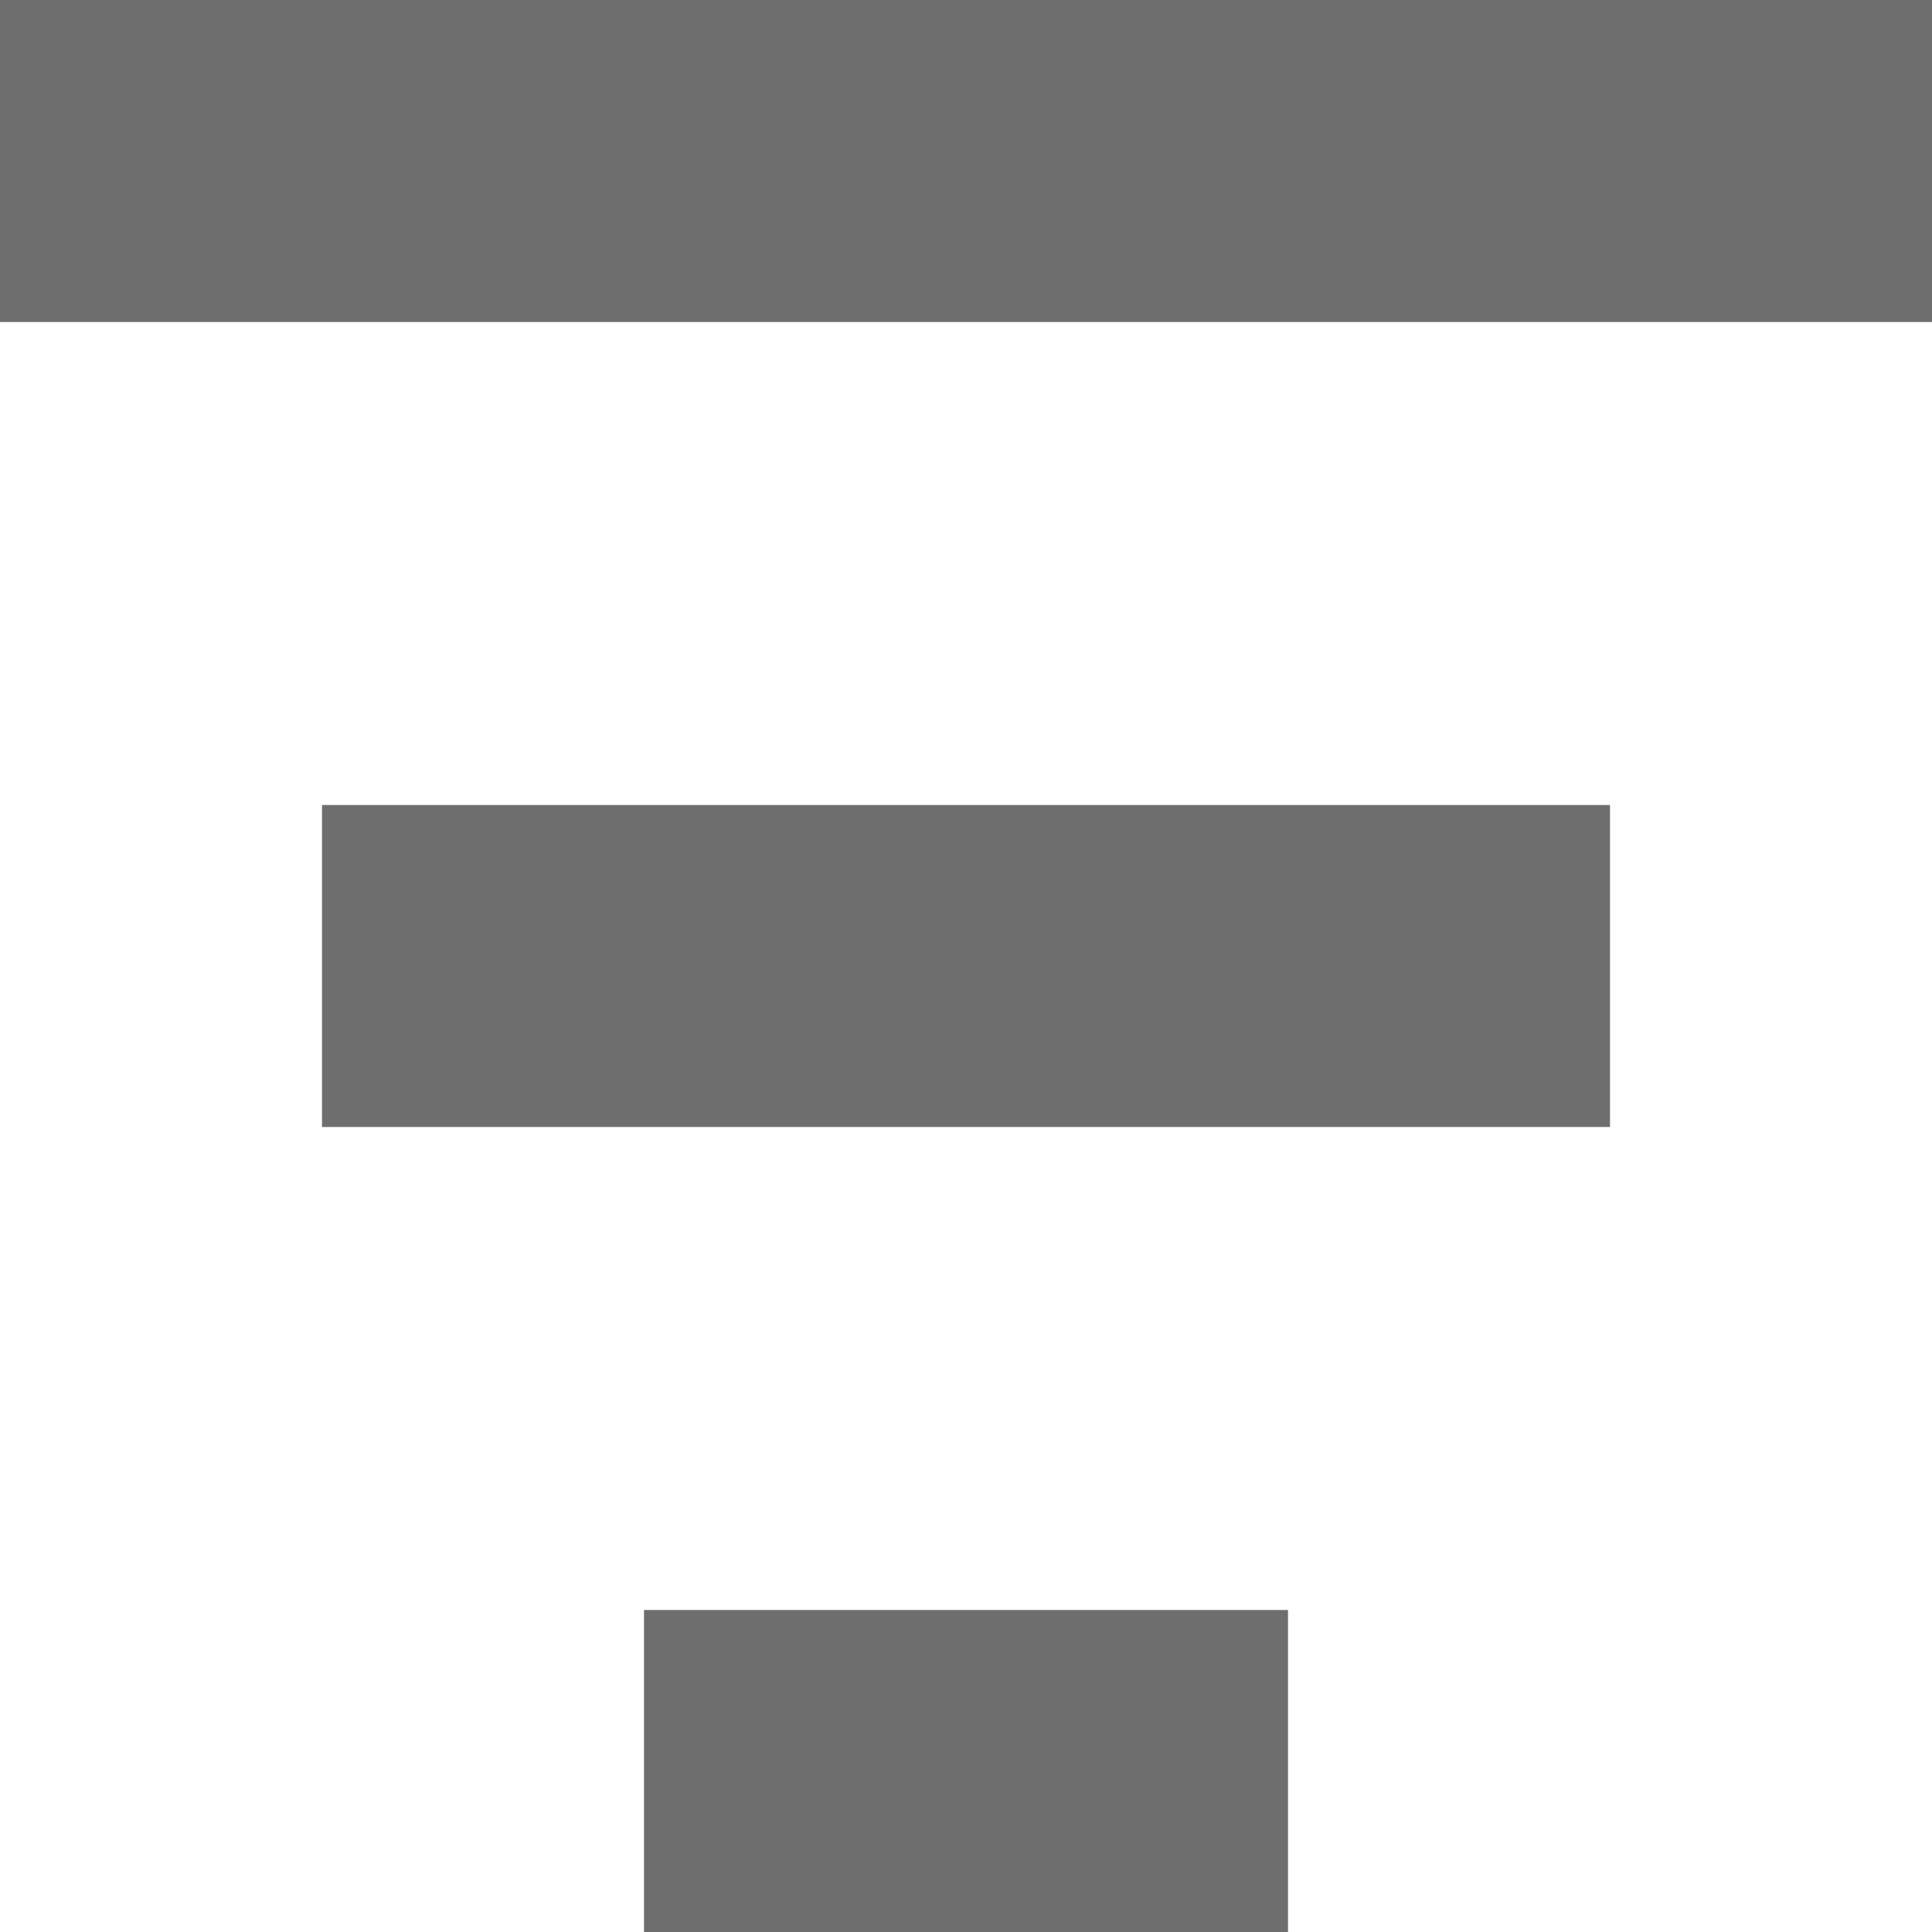
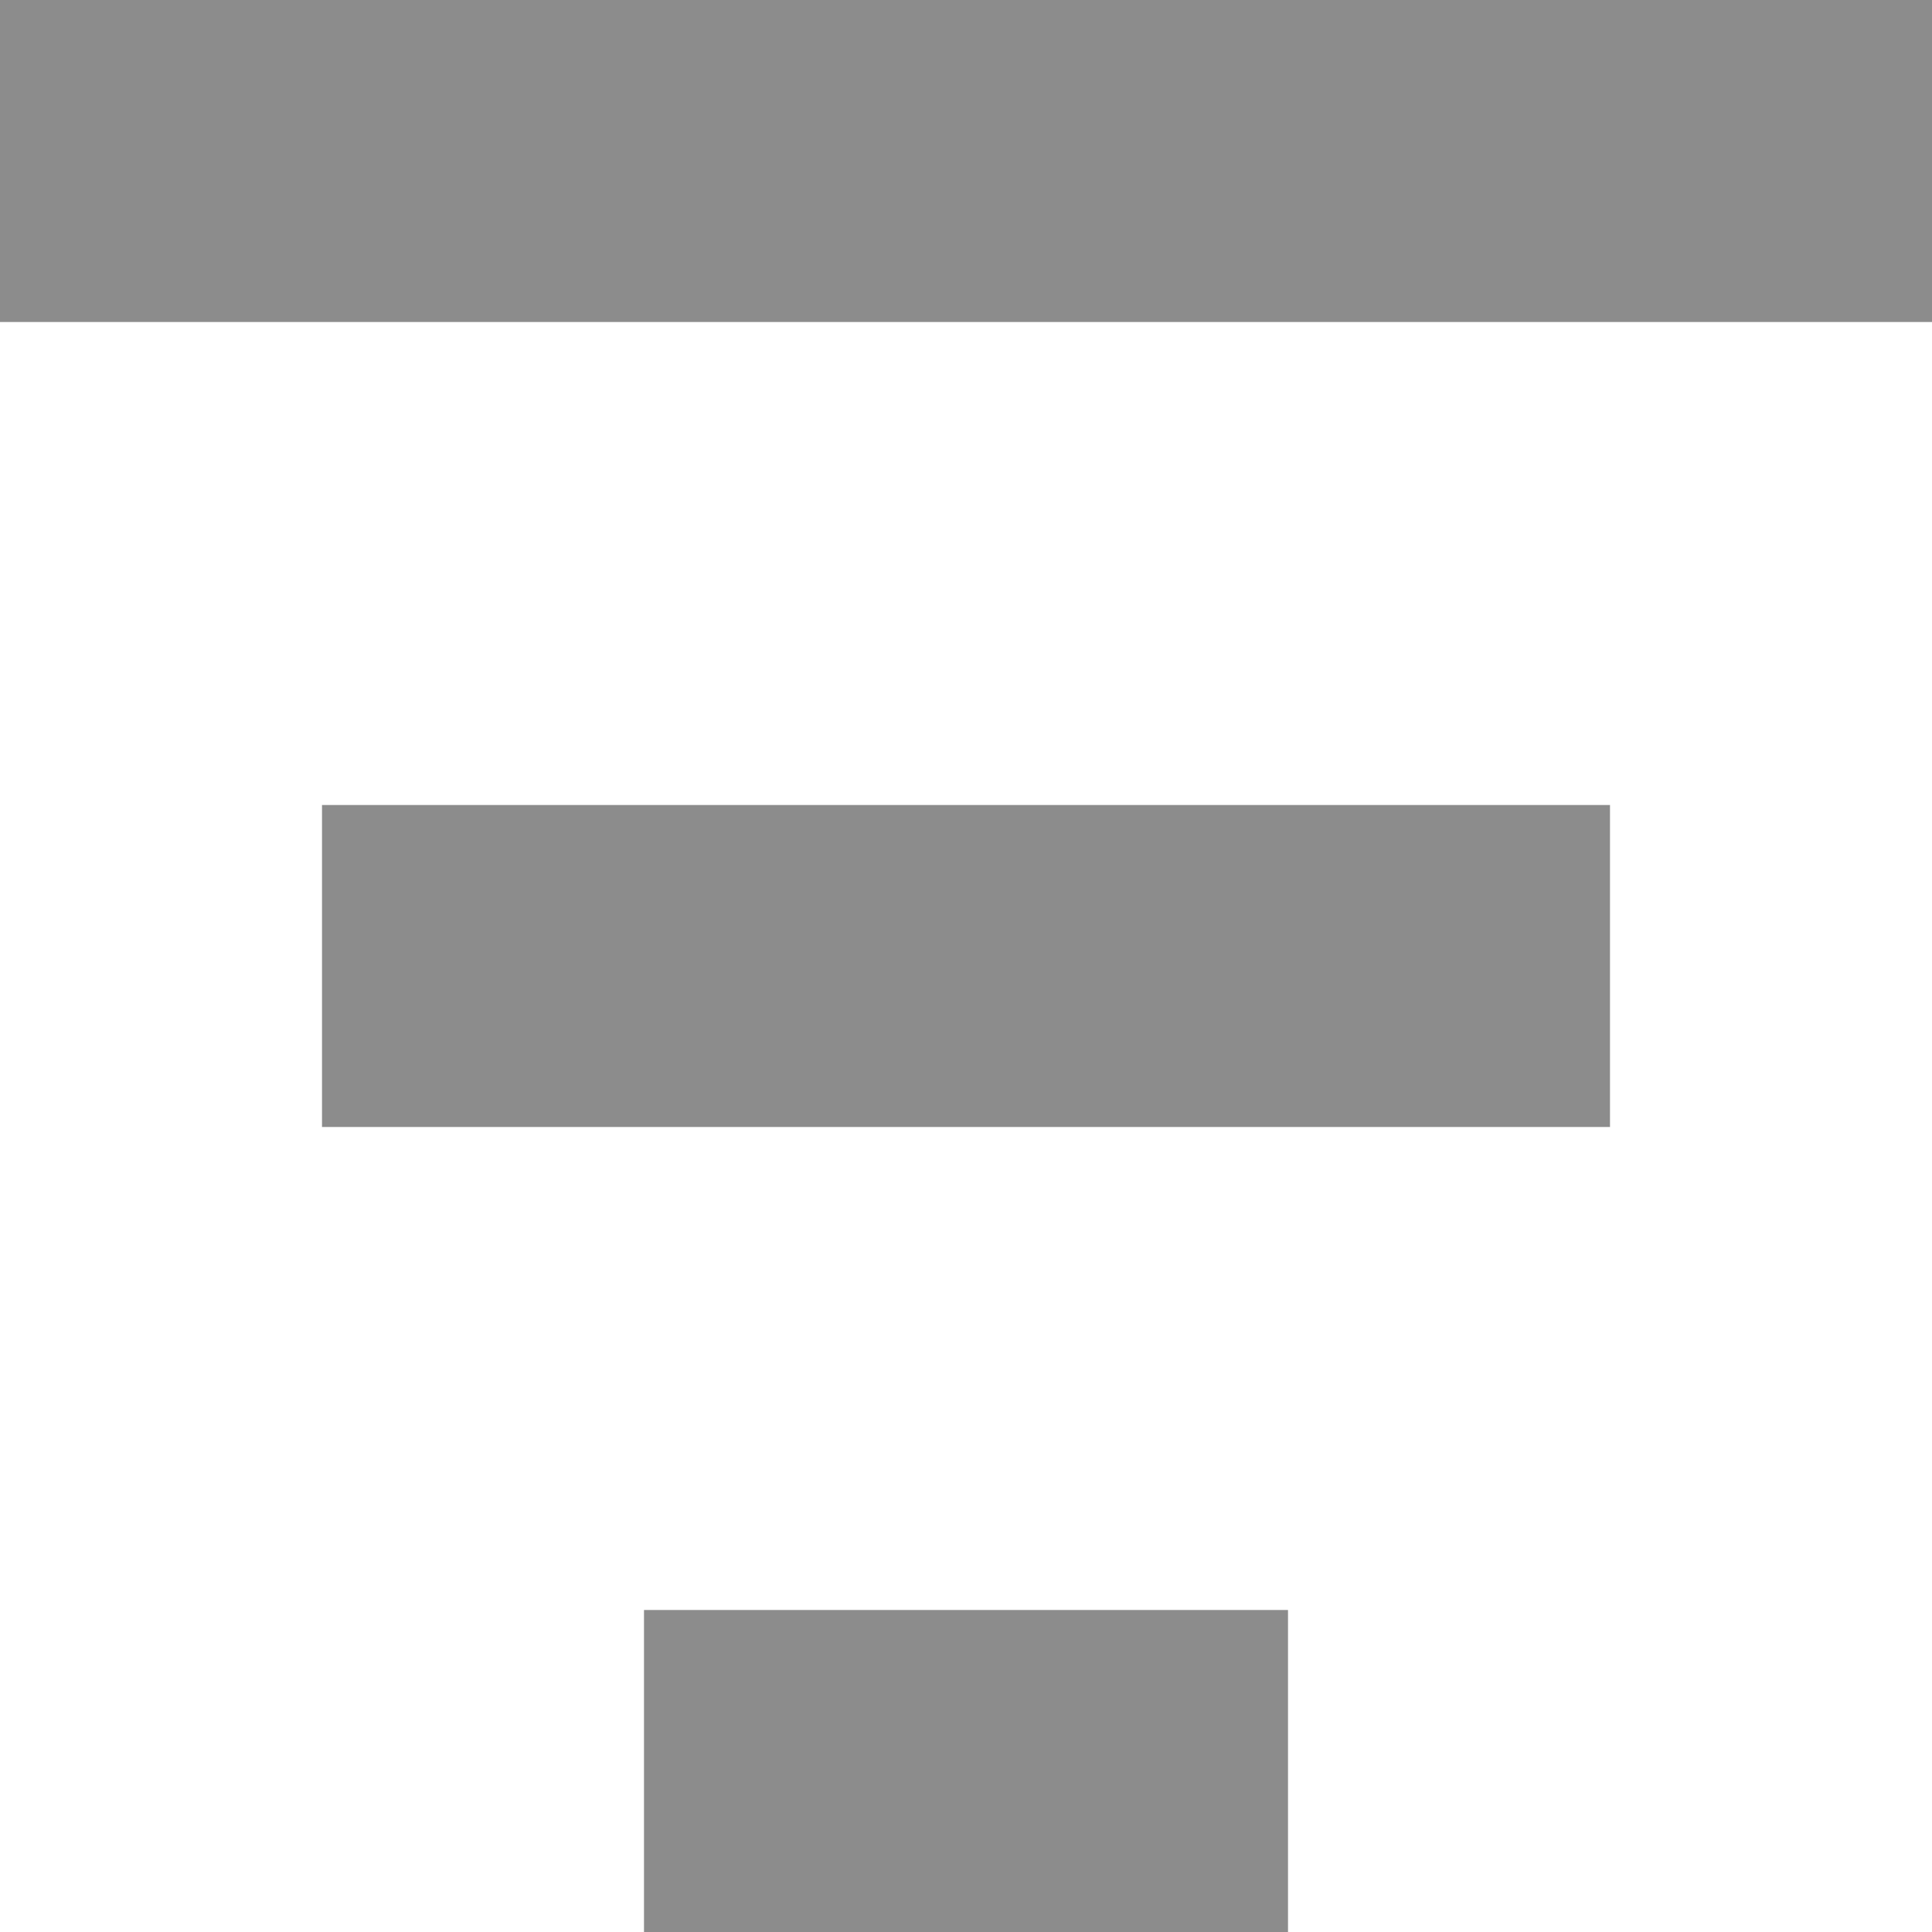
- <svg xmlns="http://www.w3.org/2000/svg" width="100%" height="100%" viewBox="0 0 12 12" version="1.1" xml:space="preserve" style="fill-rule:evenodd;clip-rule:evenodd;stroke-linejoin:round;stroke-miterlimit:1.5;">
-   <path d="M0,1l12,0" style="fill:none;stroke:hsl(0, 0%, 43%);stroke-width:2px;" />
-   <path d="M2,6l8,0" style="fill:none;stroke:hsl(0, 0%, 43%);stroke-width:2px;" />
-   <path d="M4,11l4,0" style="fill:none;stroke:hsl(0, 0%, 43%);stroke-width:2px;" />
+ <svg xmlns="http://www.w3.org/2000/svg" viewBox="0 0 12 12">
+   <path d="M0,1l12,0" style="stroke:hsl(0, 0%, 55%);stroke-width:2px;" />
+   <path d="M2,6l8,0" style="stroke:hsl(0, 0%, 55%);stroke-width:2px;" />
+   <path d="M4,11l4,0" style="stroke:hsl(0, 0%, 55%);stroke-width:2px;" />
</svg>
